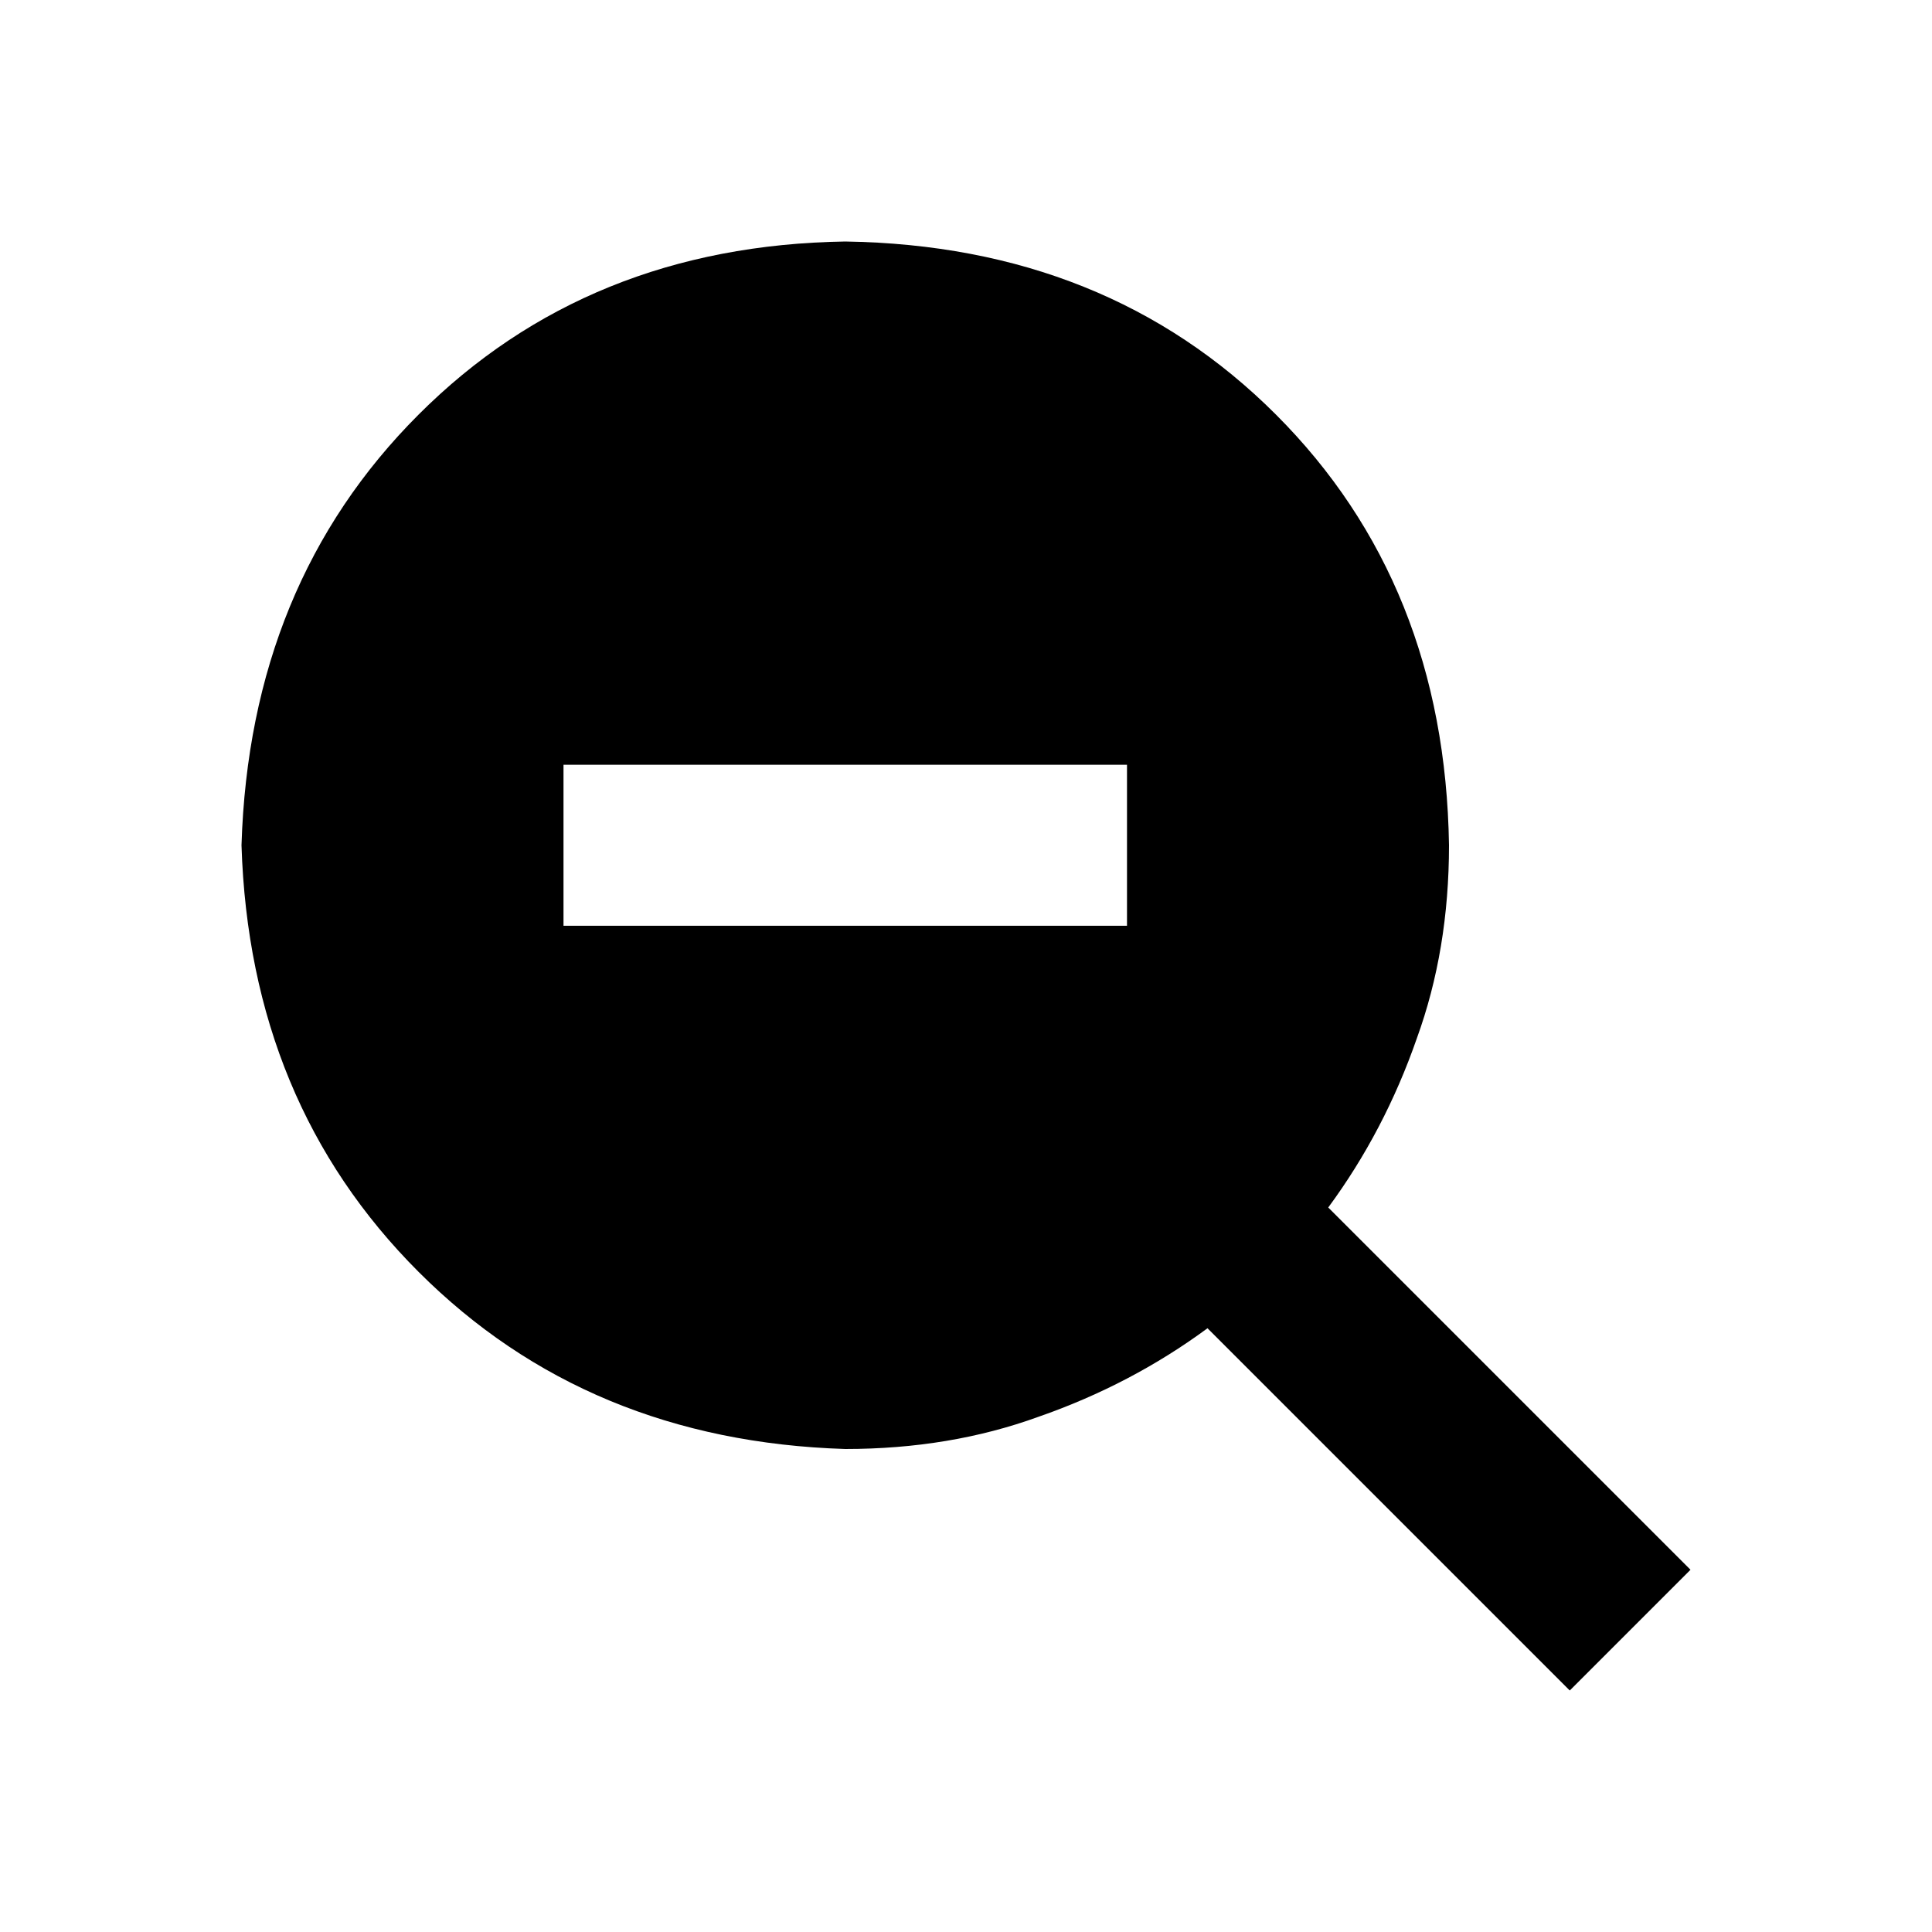
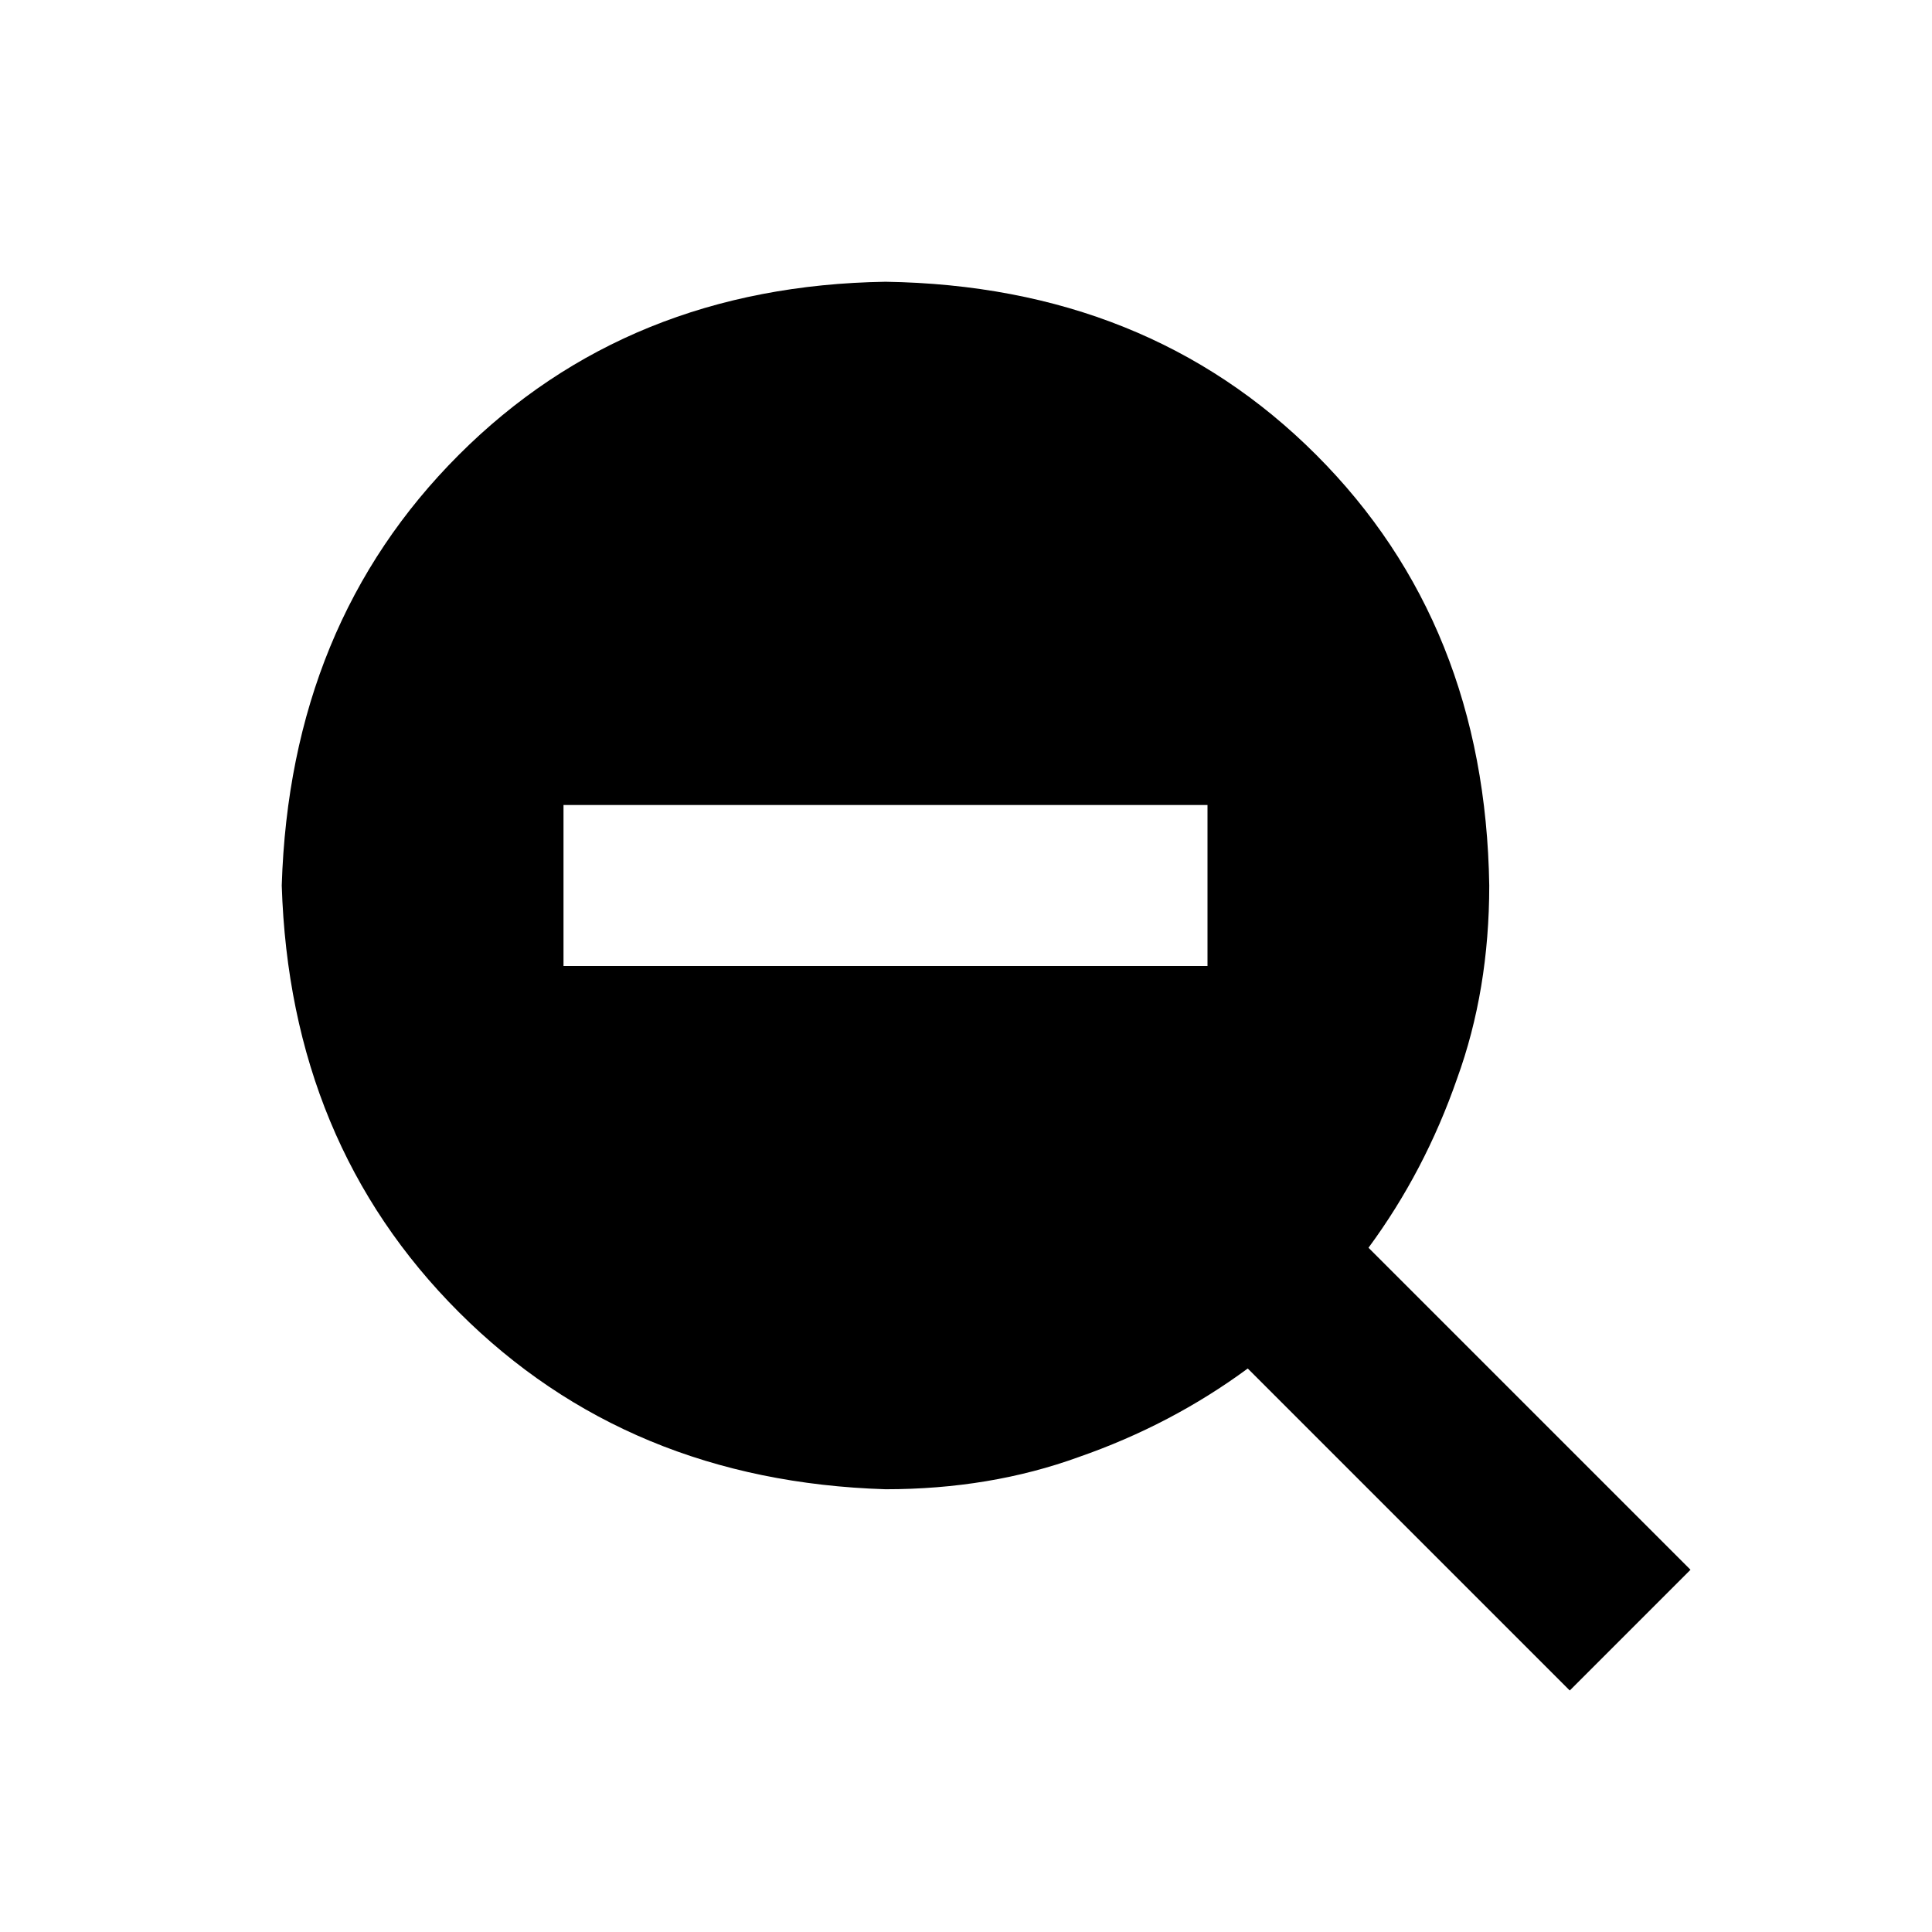
<svg xmlns="http://www.w3.org/2000/svg" width="480" height="480" viewBox="0 0 480 480">
-   <path d="M210 360q26 0 48-8 23-8 42-22l90 90 30-30-90-90q14-19 22-42 8-22 8-48-1-65-43-107-42-42-107-43-64 1-106 43-42 42-44 107 2 64 44 106 42 42 106 44l0 0z m-70-130l0-40 140 0 0 40-140 0z" />
+   <path d="M220 370q26 0 48-8 23-8 42-22l80 80 30-30-80-80q14-19 22-42 8-22 8-48-1-65-43-107-42-42-107-43-64 1-106 43-42 42-44 107 2 64 44 106 42 42 106 44l0 0z m-80-130l0-40 160 0 0 40-160 0z" />
</svg>
